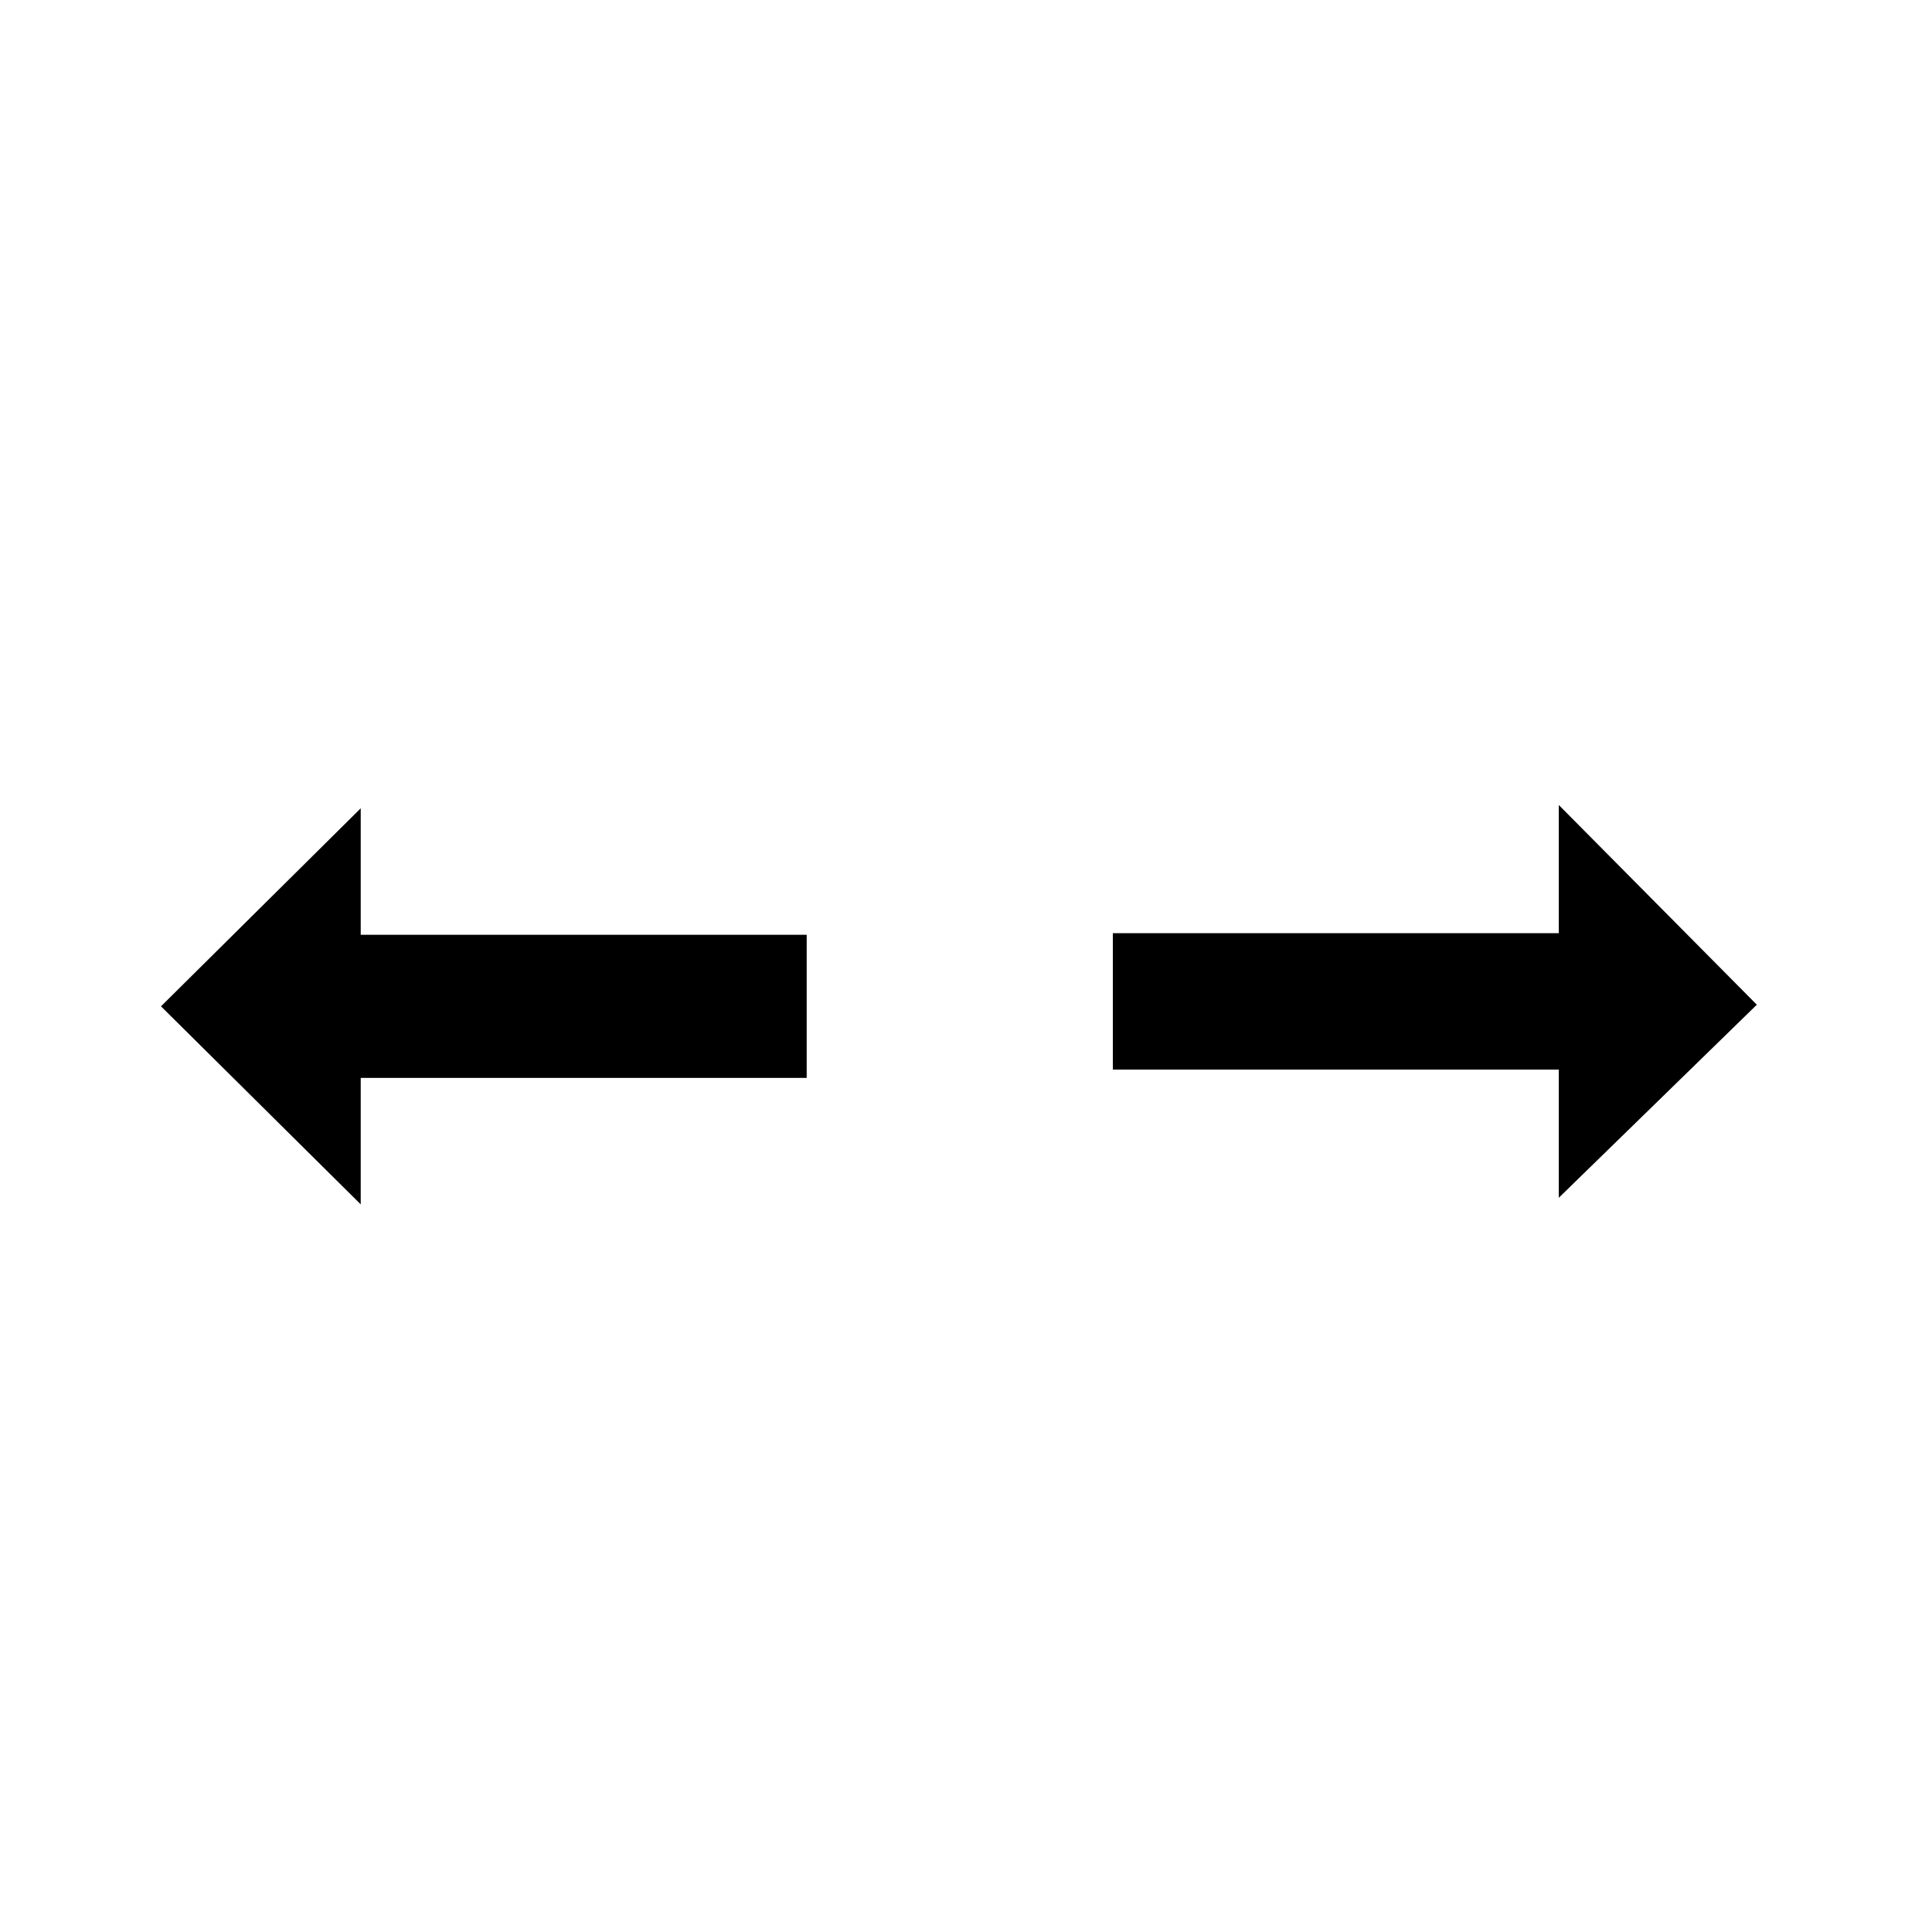
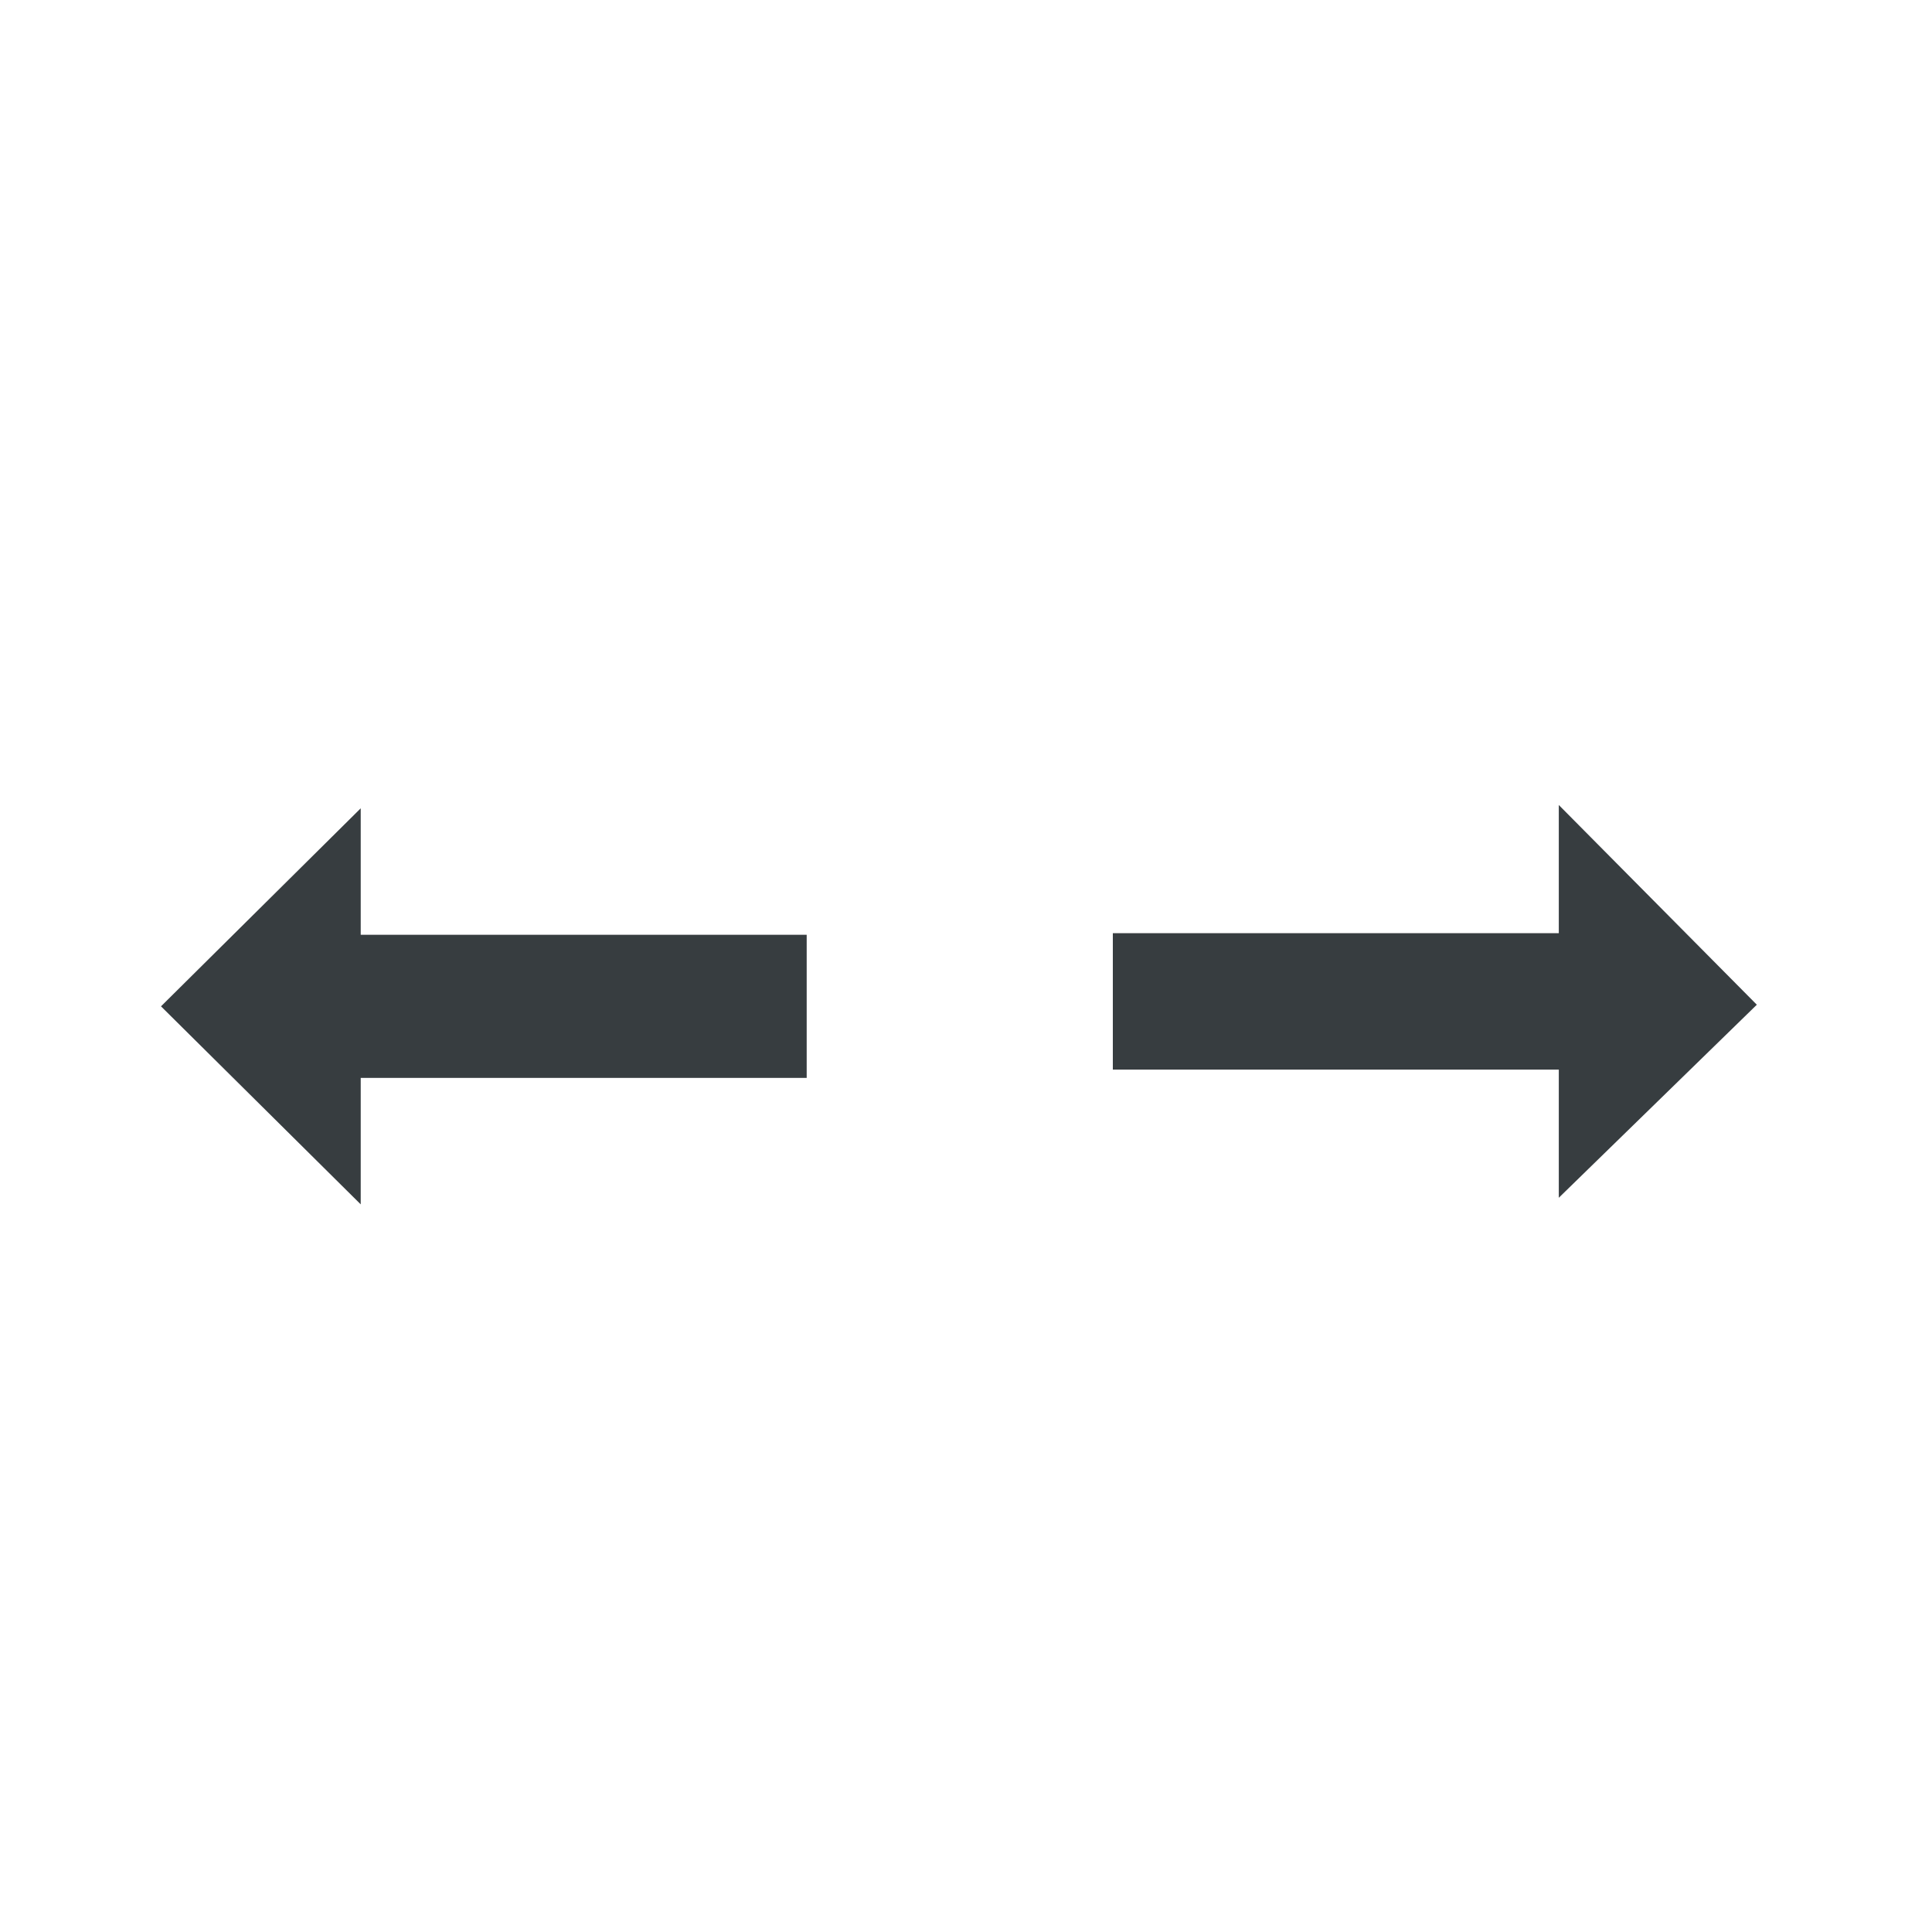
<svg xmlns="http://www.w3.org/2000/svg" width="24" height="24" viewBox="0 0 24 24" fill="none">
-   <path d="M21.824 12.481L19.364 10V11.592H13.824V13.287H19.364V14.879L21.824 12.481ZM10.021 11.612H4.481V10.041L2 12.501L4.481 14.961V13.39H10.021V11.612V11.612Z" fill="black" />
+   <path d="M21.824 12.481L19.364 10V11.592H13.824V13.287H19.364V14.879L21.824 12.481ZM10.021 11.612H4.481V10.041L2 12.501L4.481 14.961V13.39H10.021V11.612V11.612Z" fill="#373D40" />
</svg>
